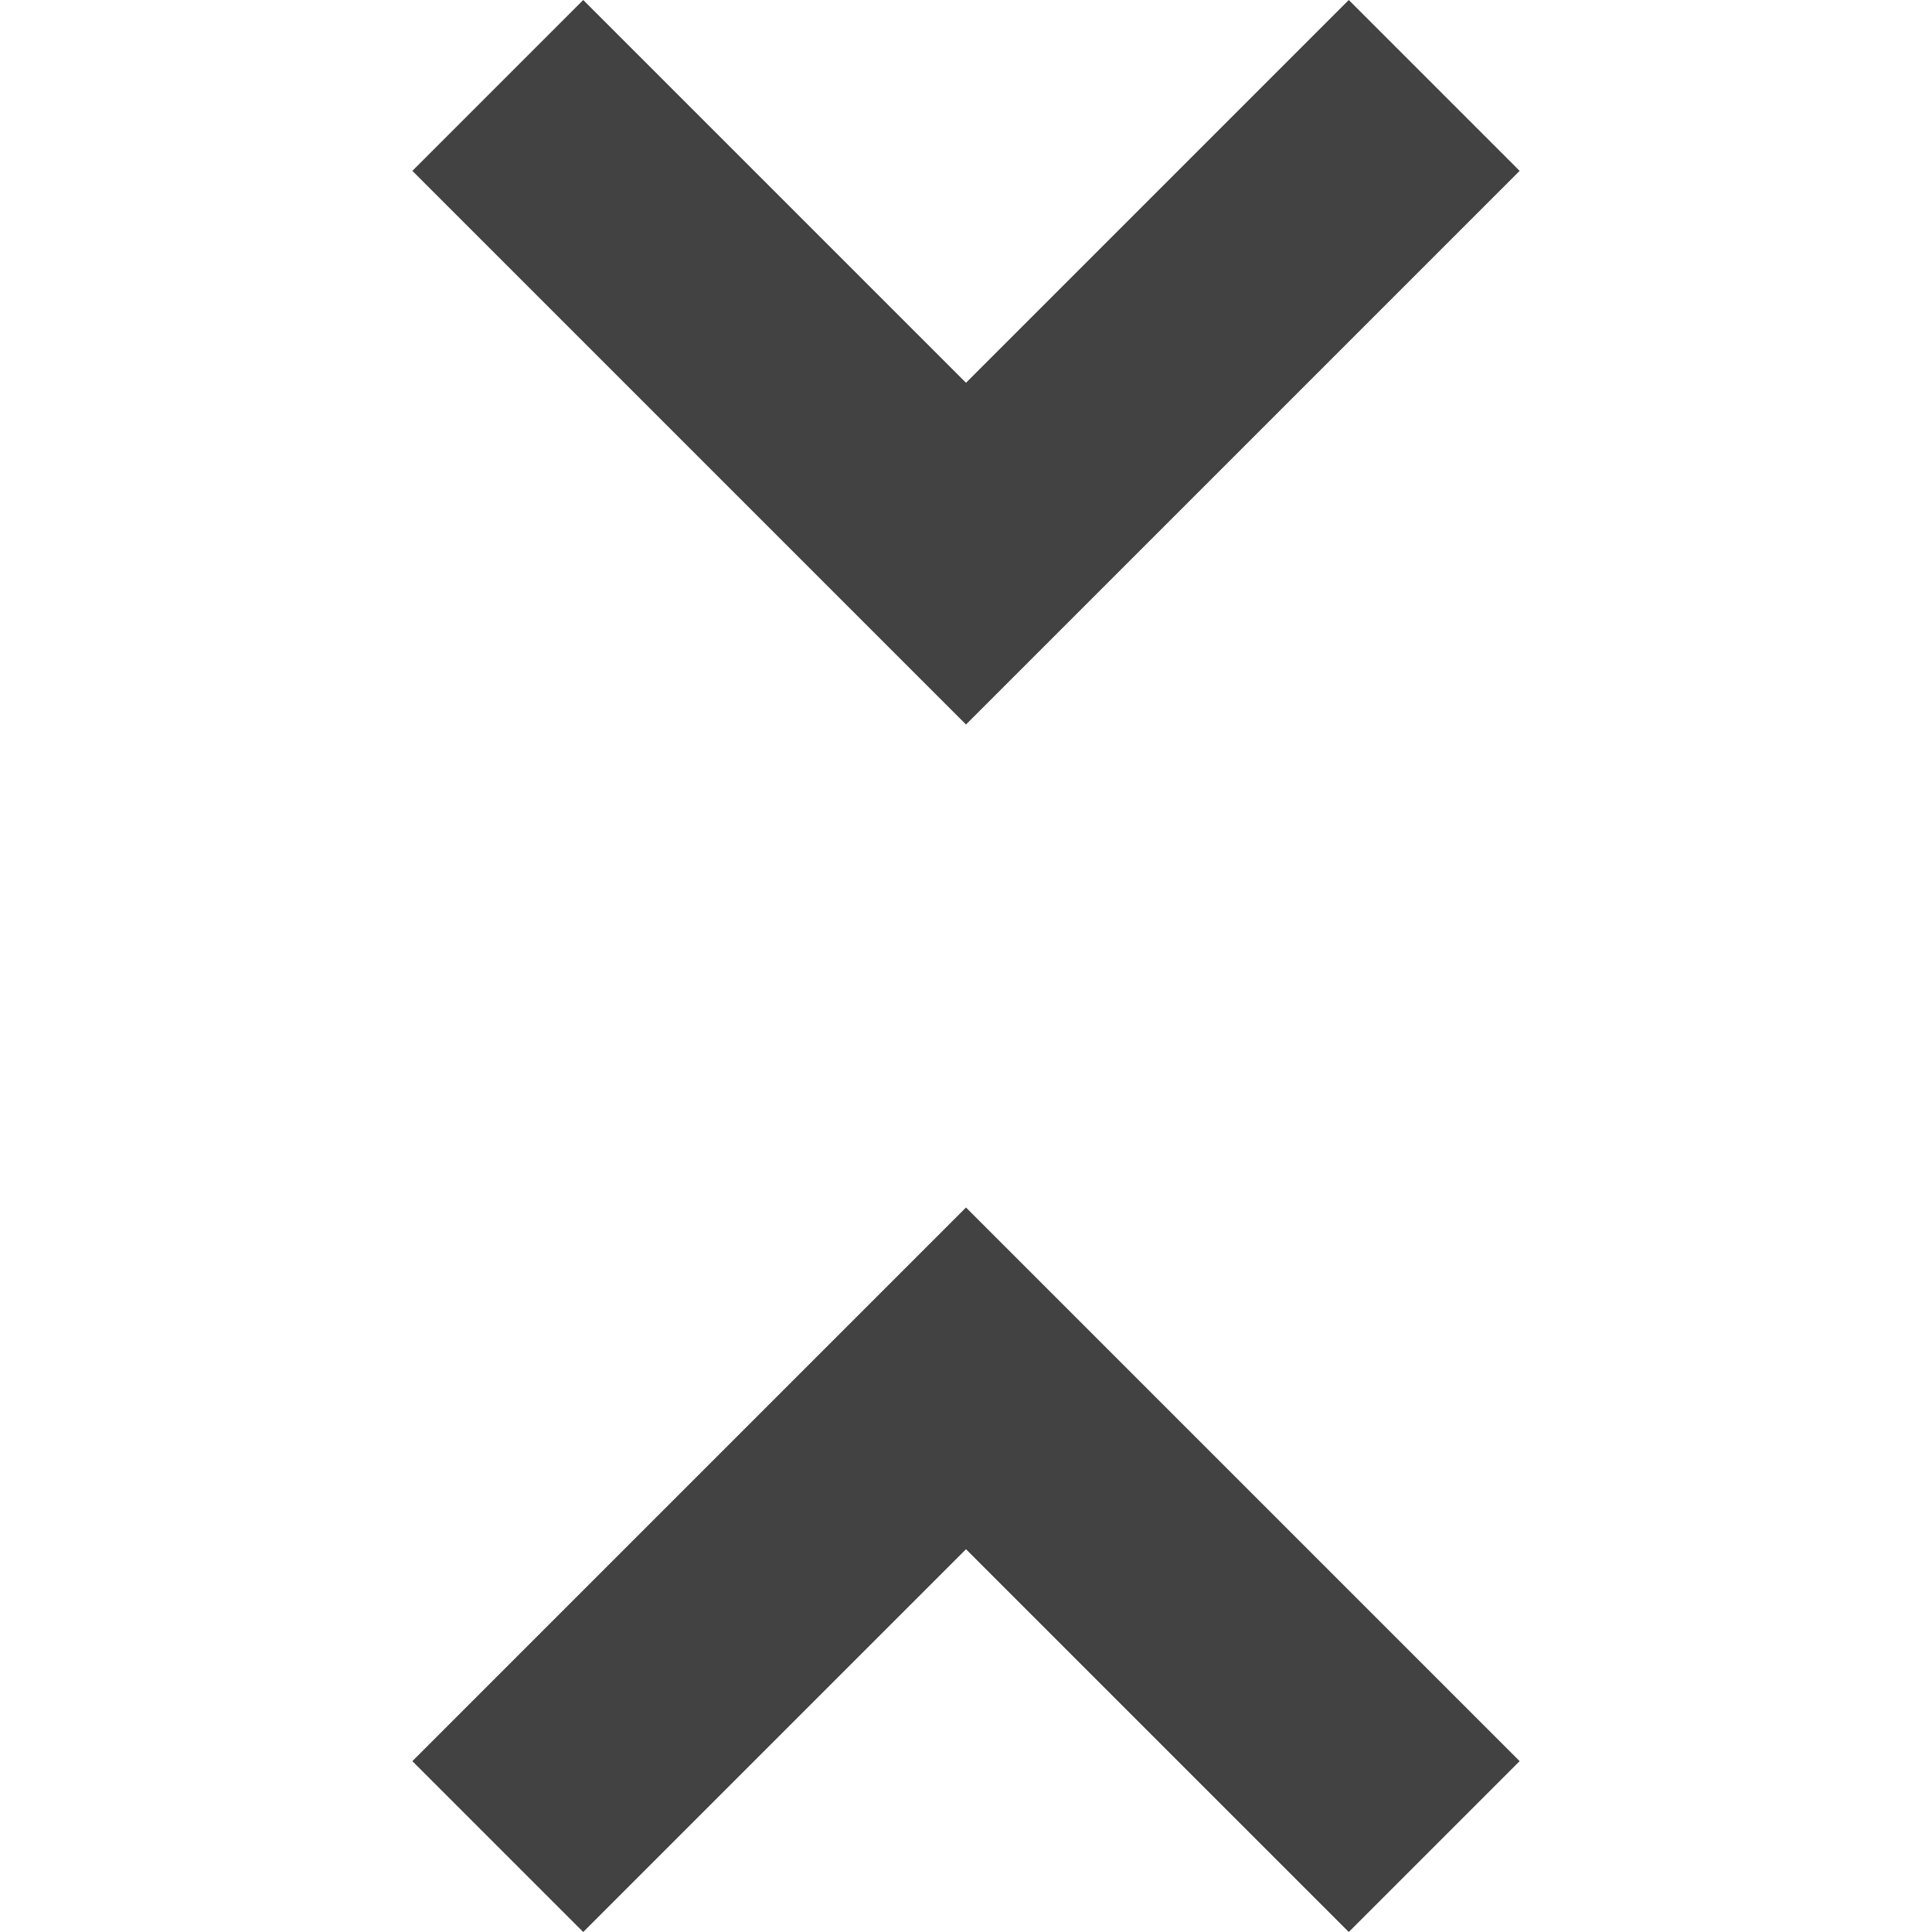
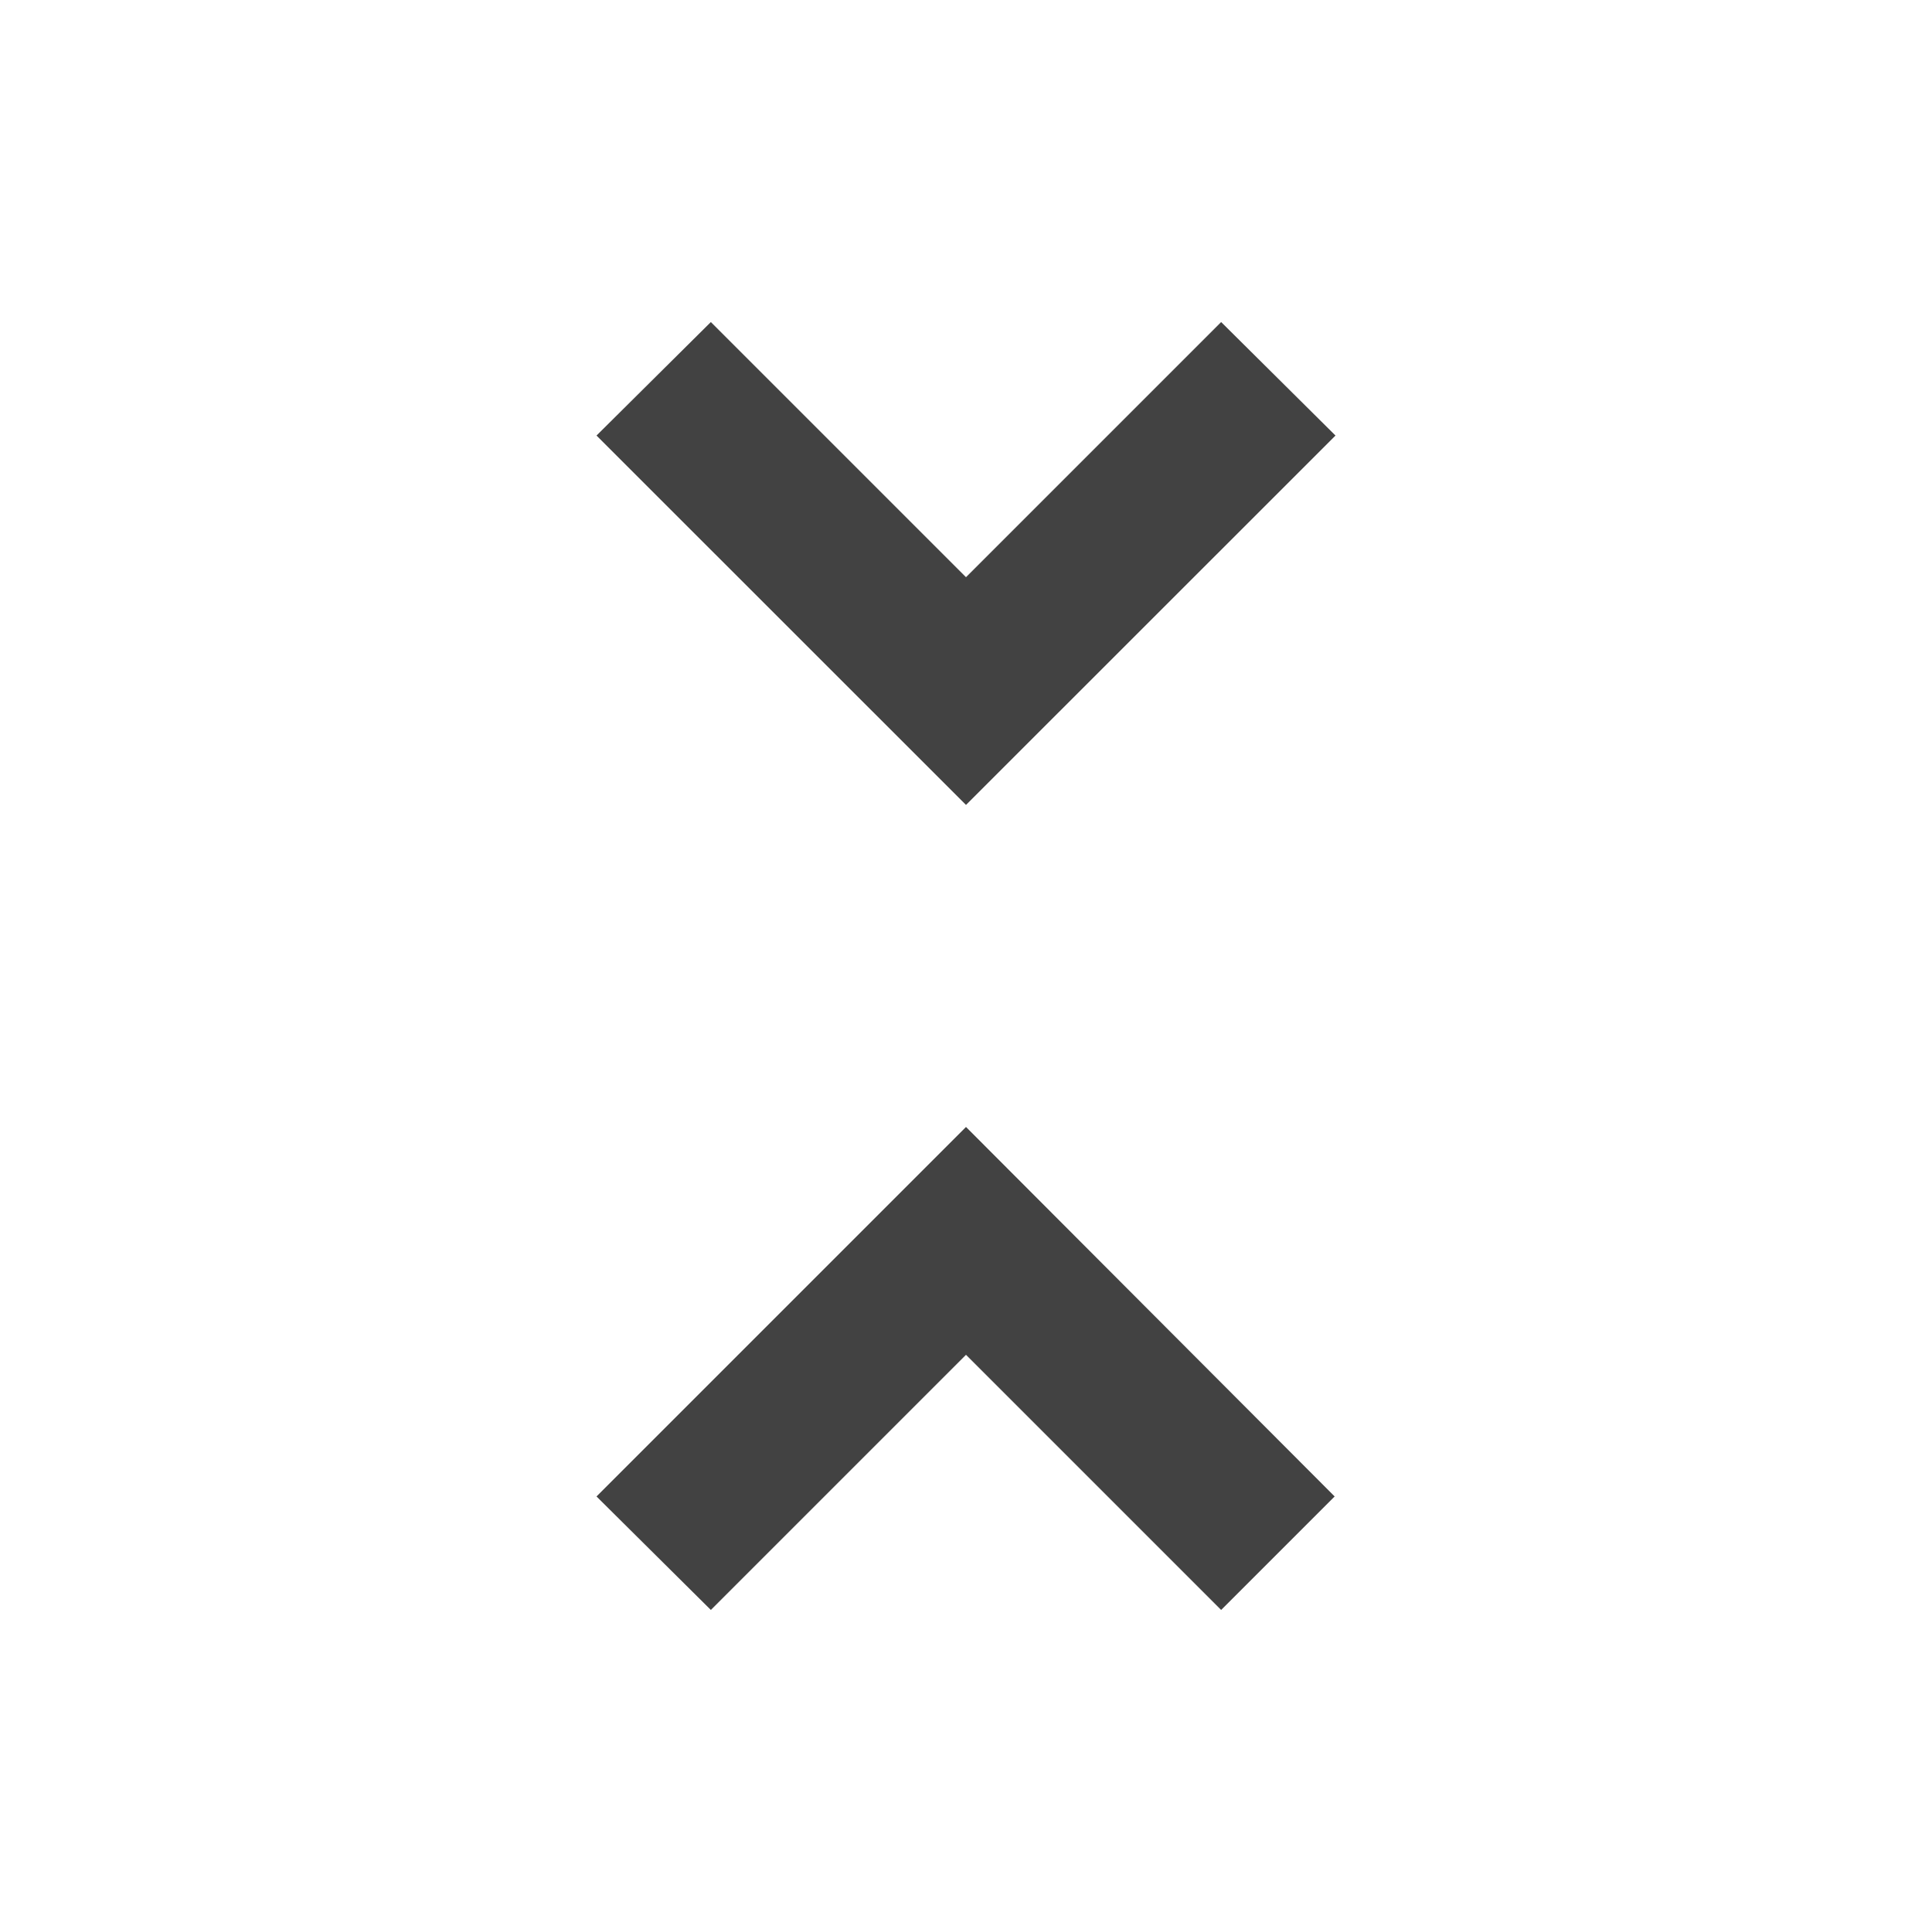
- <svg xmlns="http://www.w3.org/2000/svg" version="1.1" id="Capa_1" x="0px" y="0px" viewBox="0 0 341.333 341.333" style="enable-background:new 0 0 341.333 341.333;" xml:space="preserve">
-   <path d="M72.853,311.147L103.04 341.333 170.667 273.707 238.293 341.333 268.48 311.147 170.667 213.333 z" fill="#424242" />
-   <path d="M238.293,0L170.667 67.627 103.04 0 72.853 30.187 170.667 128 268.48 30.187 268.48 30.187 z" fill="#424242" />
+ <svg xmlns="http://www.w3.org/2000/svg" version="1.1" width="16" height="16" viewBox="0 0 16 16" id="svg4">
+   <defs id="defs6" />
+   <path d="M 11.06,3.607 10.113,2.667 8,4.78 5.887,2.667 4.94,3.607 8,6.666 M 4.94,12.393 l 0.947,0.94 2.113,-2.113 2.113,2.113 0.94,-0.94 -3.053,-3.06 z" id="path2" style="stroke-width:0.667" fill="#424242" />
</svg>
